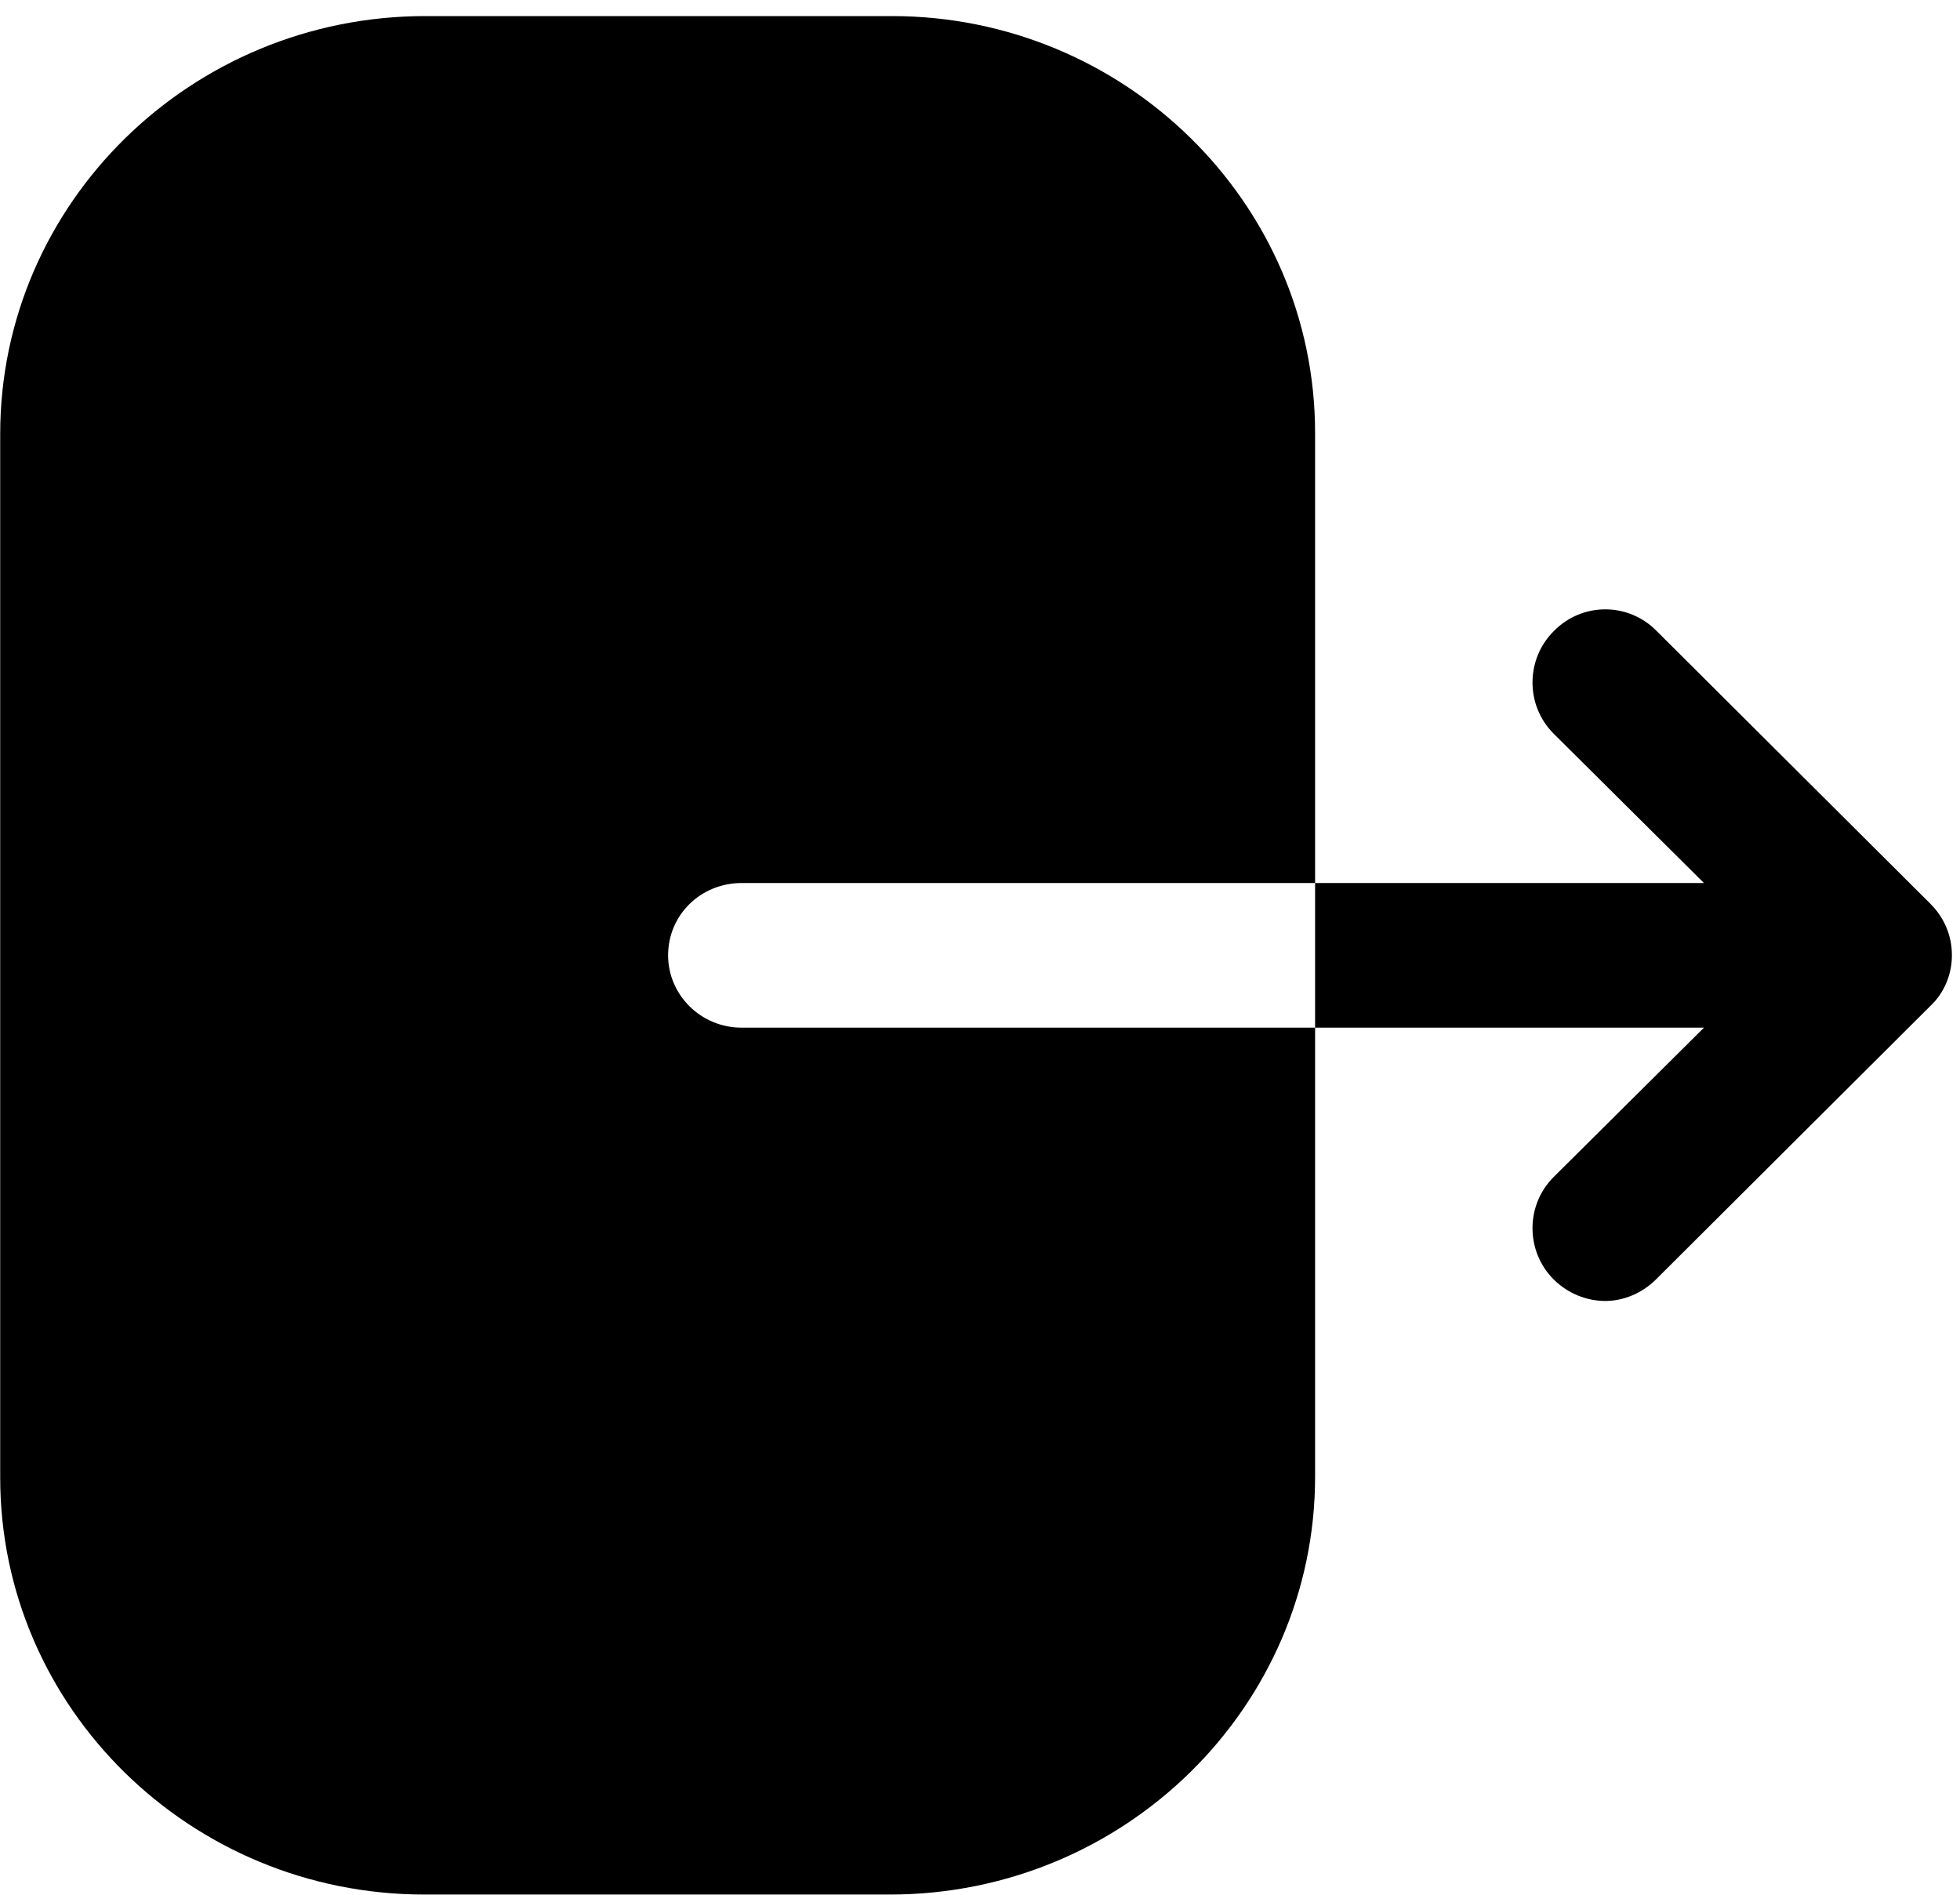
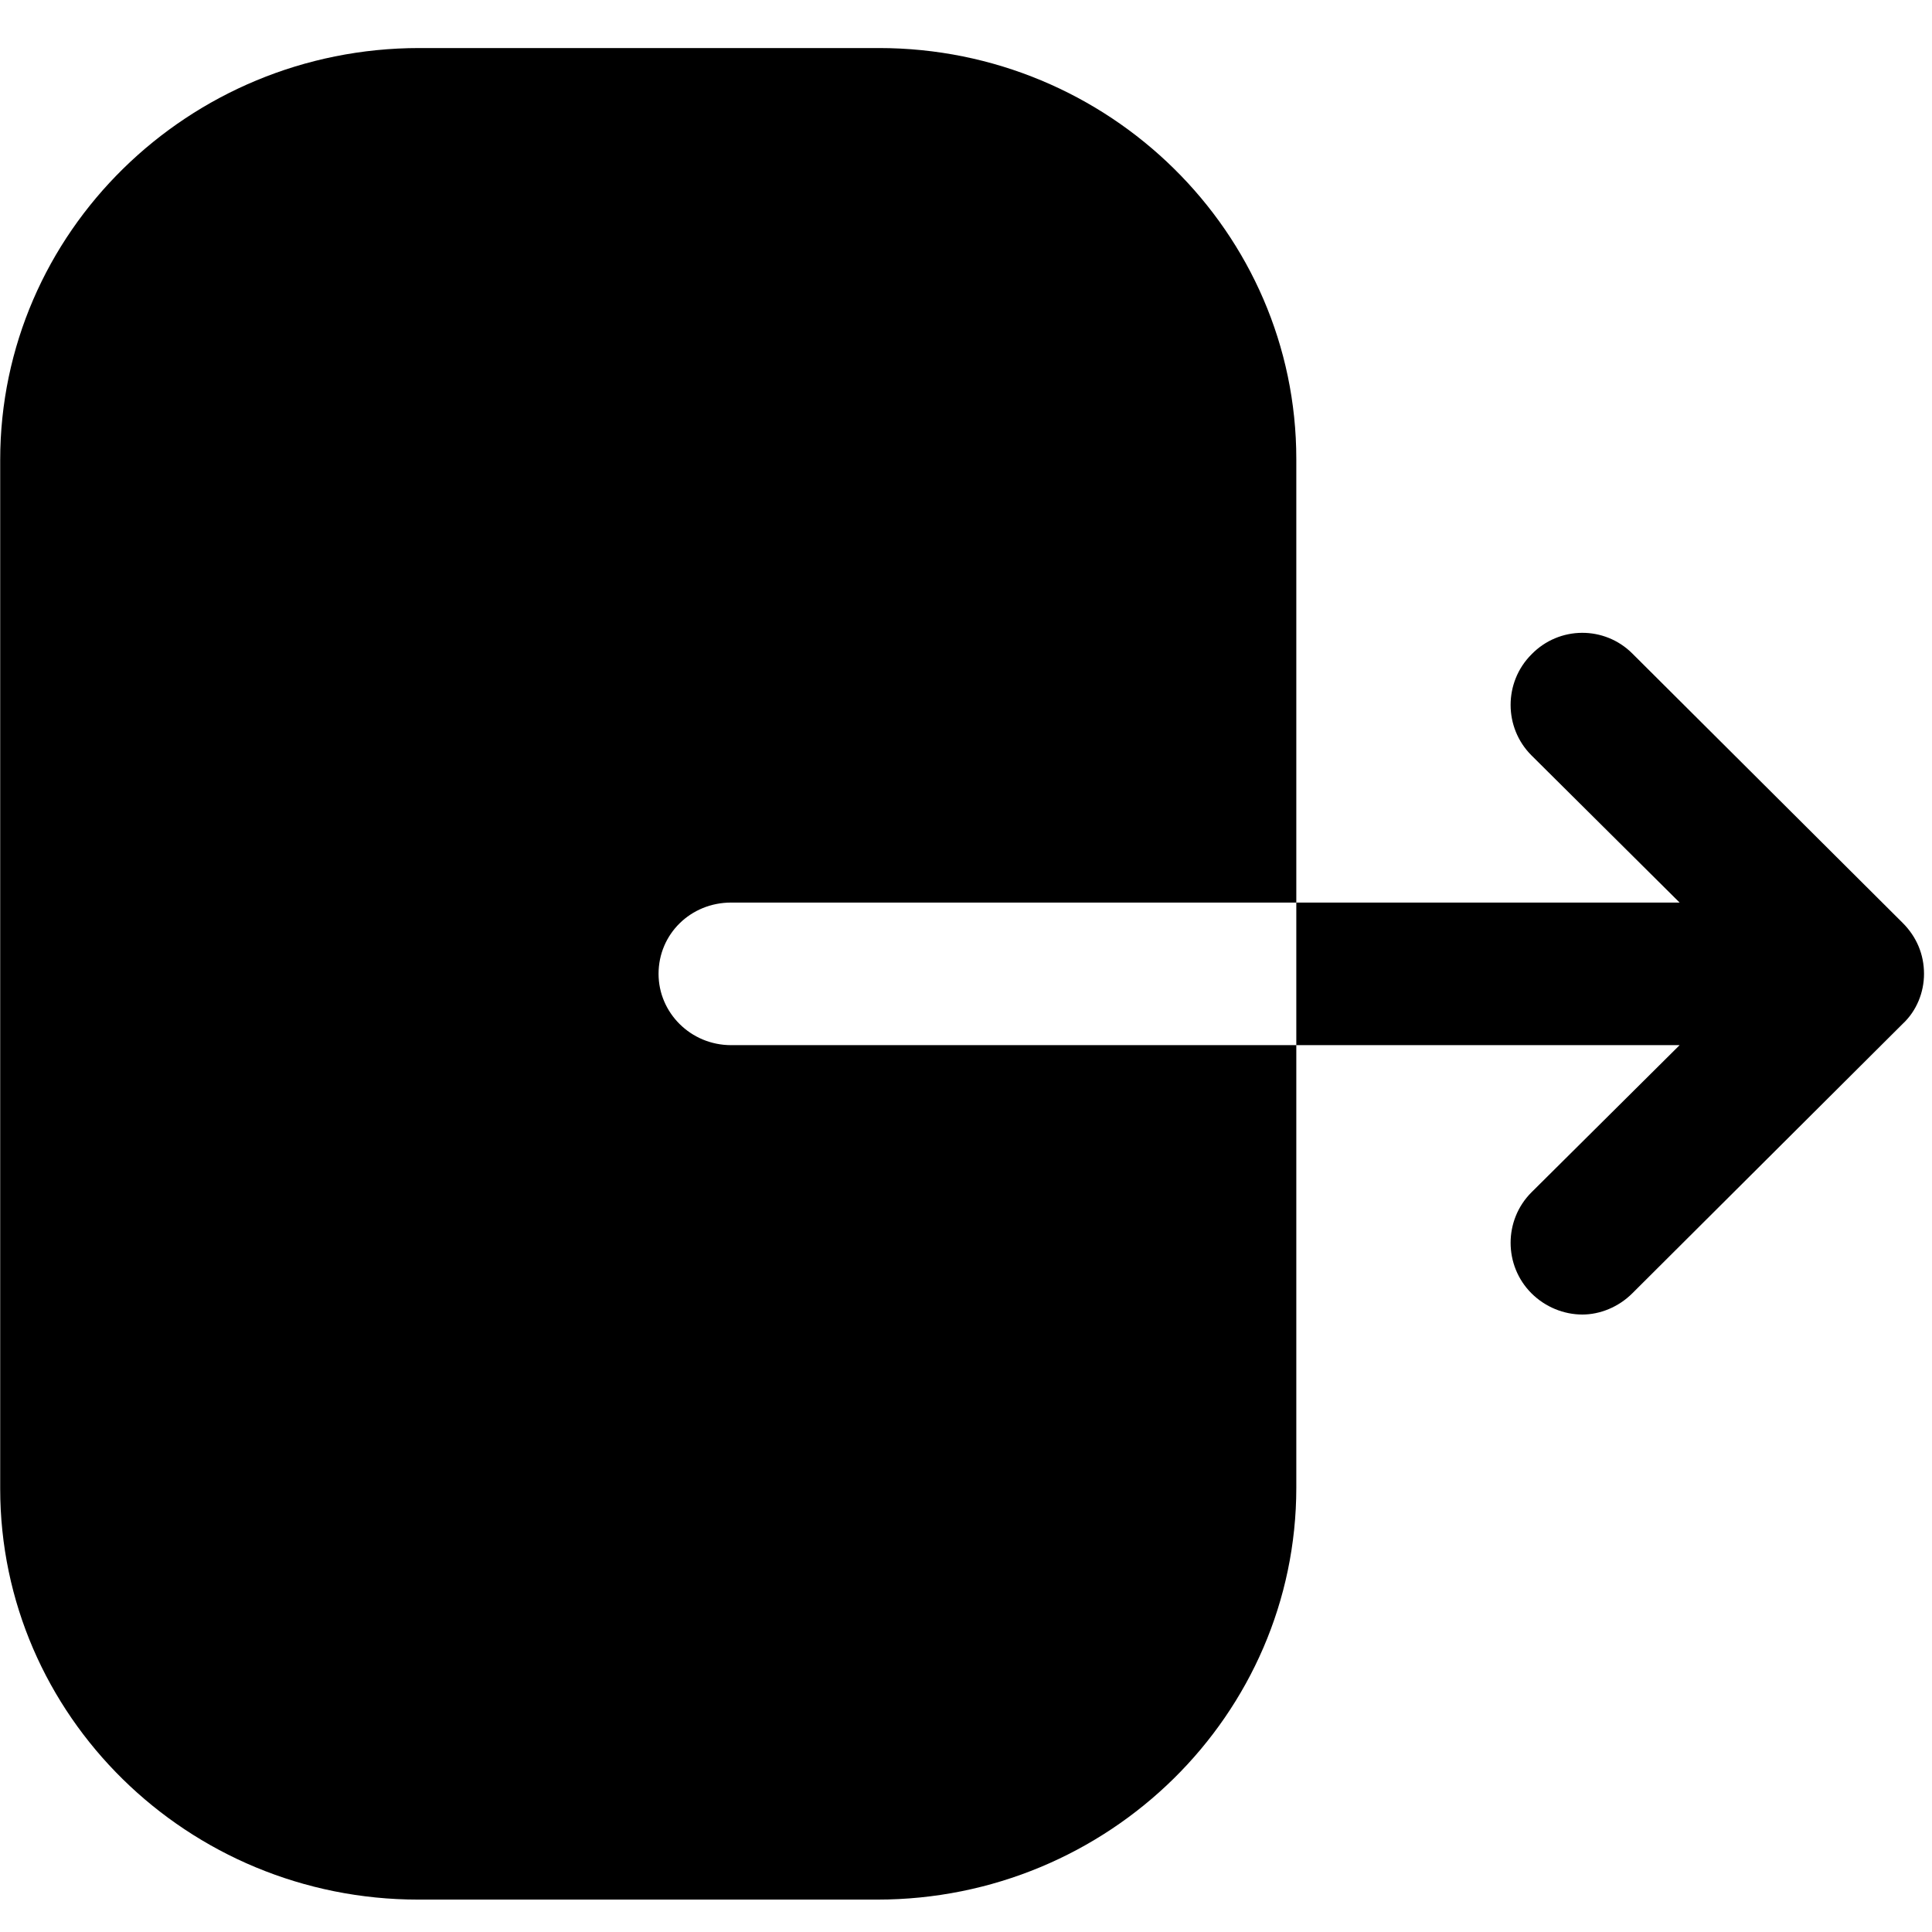
- <svg xmlns="http://www.w3.org/2000/svg" width="30" height="29" viewBox="0 0 30 29" fill="none">
+ <svg xmlns="http://www.w3.org/2000/svg" width="20" height="20" viewBox="0 0 30 29" fill="none">
  <path d="M13.649 0.246C17.218 0.246 20.129 3.107 20.129 6.629V13.515H11.353C10.724 13.515 10.226 14.004 10.226 14.622C10.226 15.225 10.724 15.729 11.353 15.729H20.129V22.6C20.129 26.122 17.218 28.997 13.62 28.997H6.497C2.913 28.997 0.003 26.137 0.003 22.615V6.643C0.003 3.107 2.928 0.246 6.511 0.246H13.649ZM23.78 9.662C24.212 9.217 24.916 9.217 25.347 9.648L29.545 13.831C29.761 14.047 29.876 14.32 29.876 14.622C29.876 14.909 29.761 15.197 29.545 15.398L25.347 19.582C25.132 19.797 24.844 19.912 24.571 19.912C24.284 19.912 23.996 19.797 23.78 19.582C23.349 19.15 23.349 18.446 23.78 18.015L26.081 15.729H20.129V13.515H26.081L23.78 11.229C23.349 10.798 23.349 10.094 23.78 9.662Z" fill="currentColor" />
</svg>
